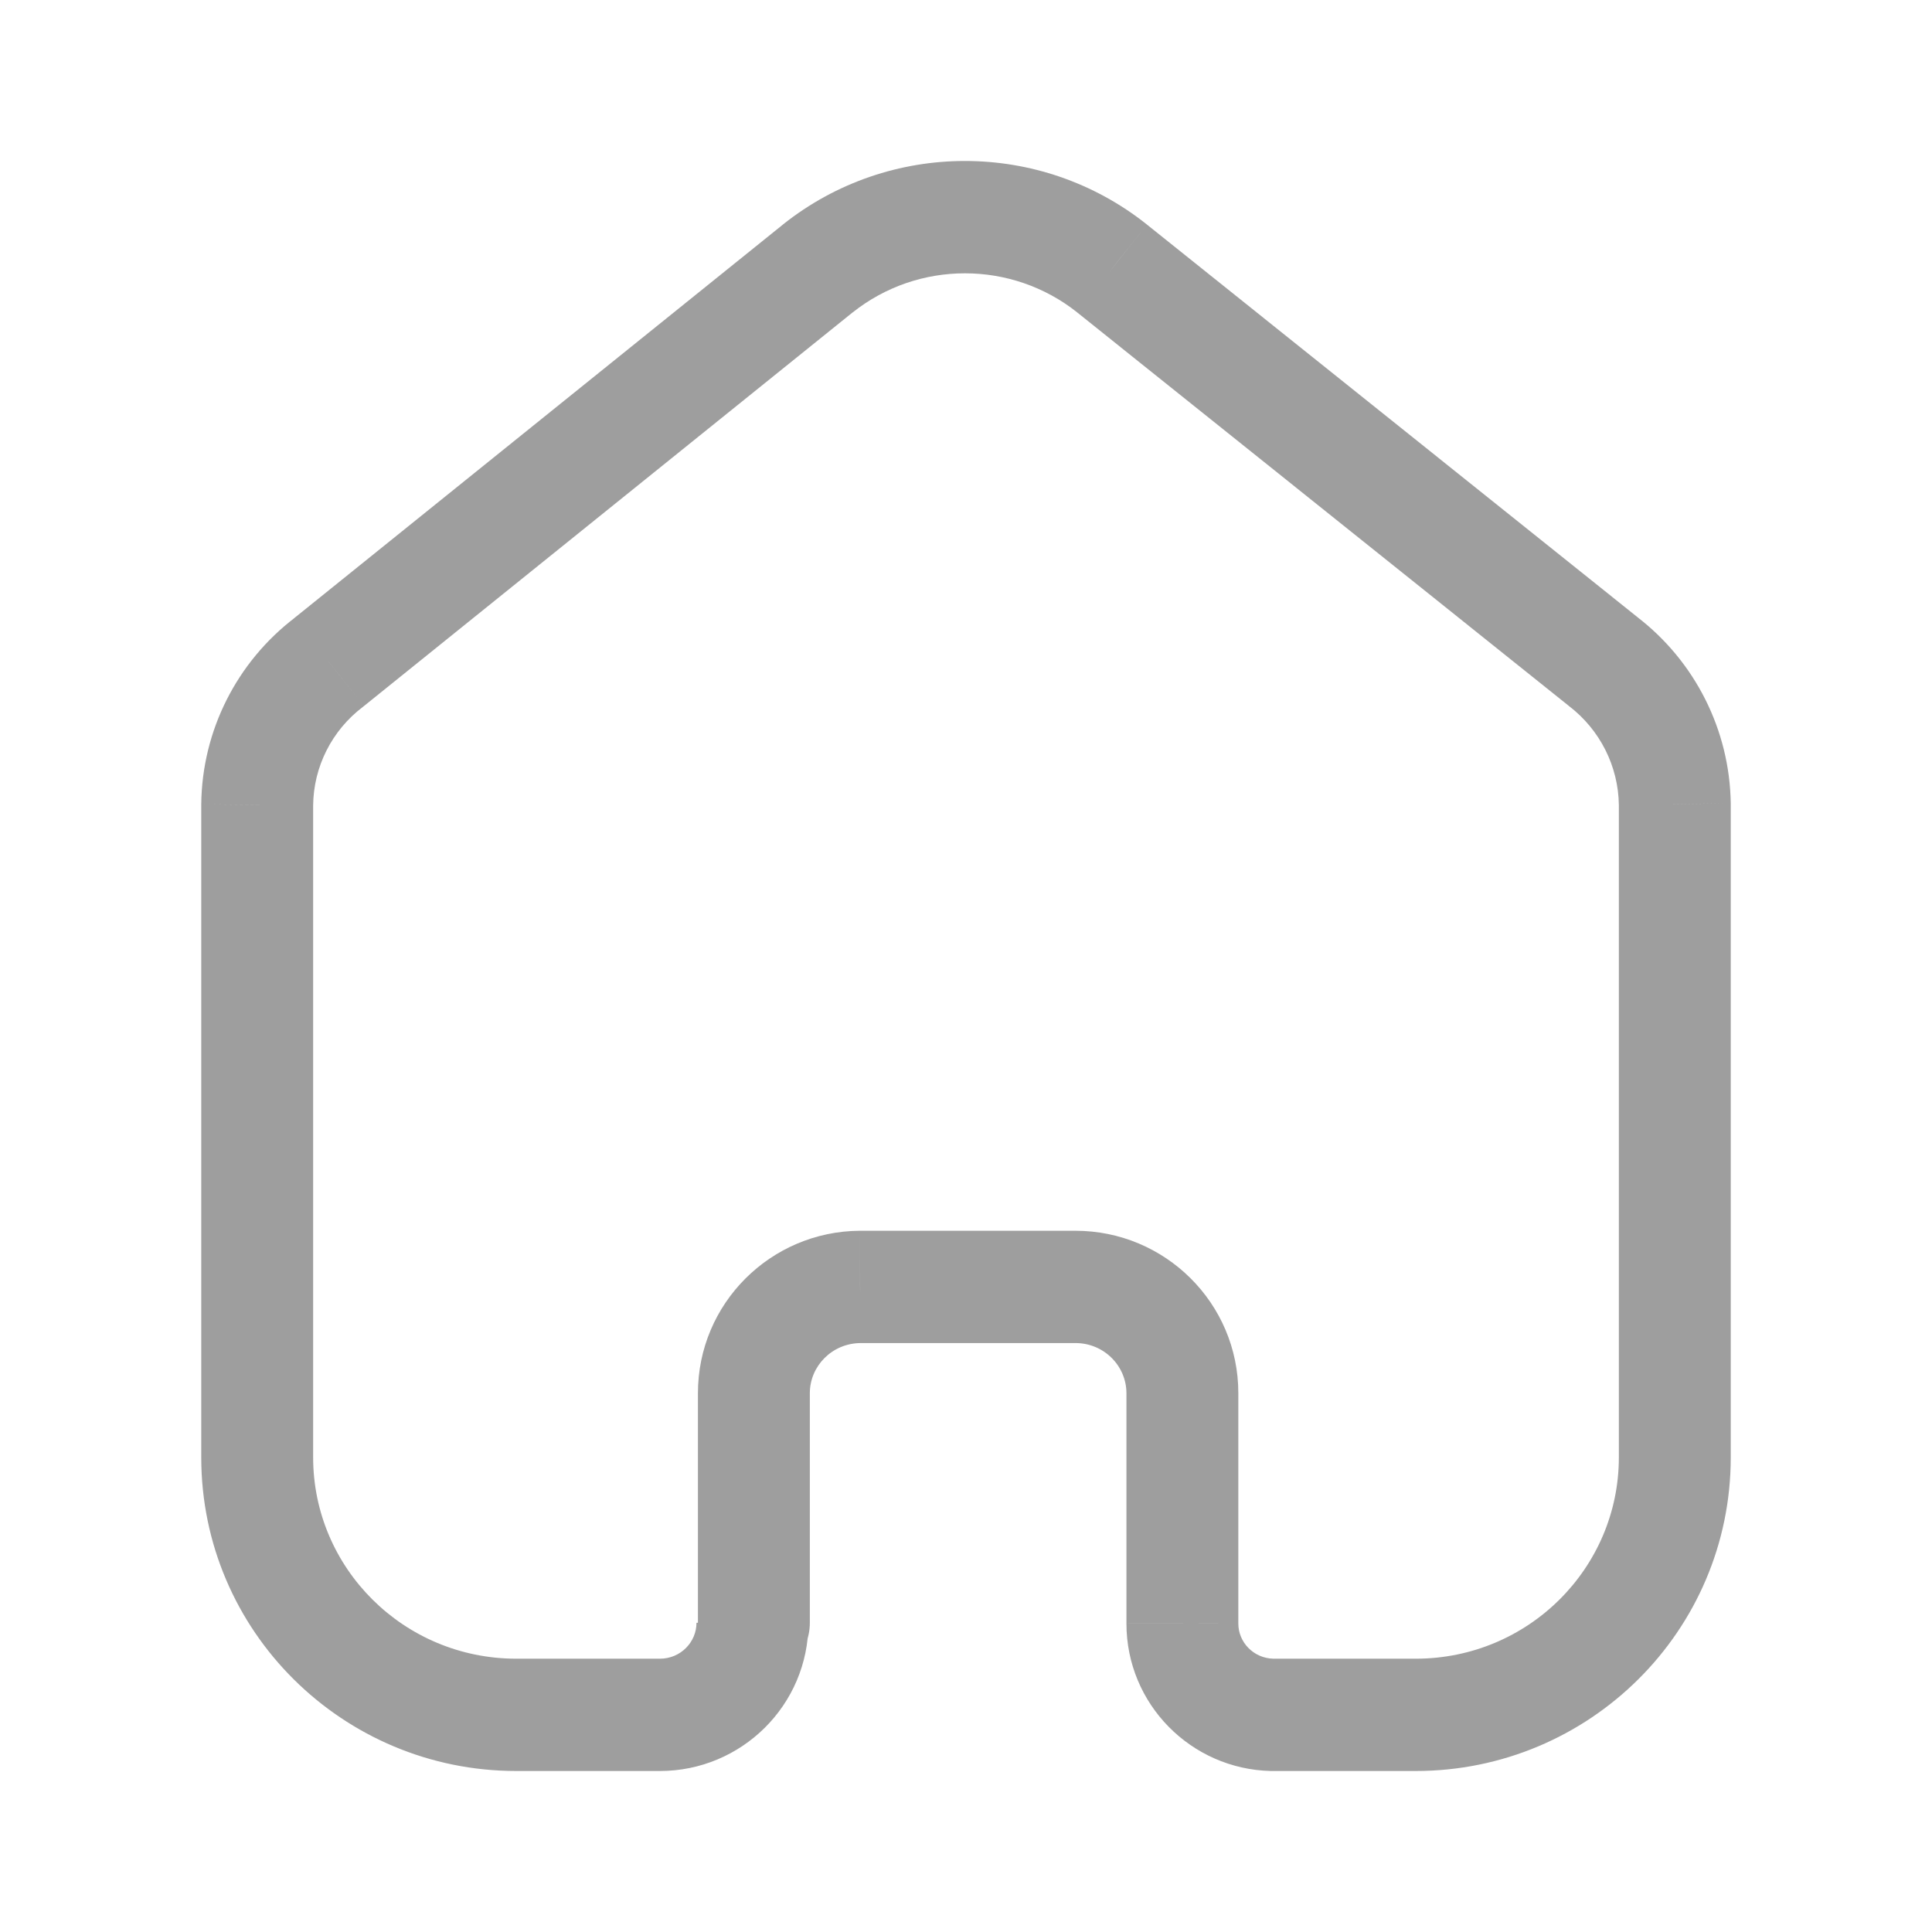
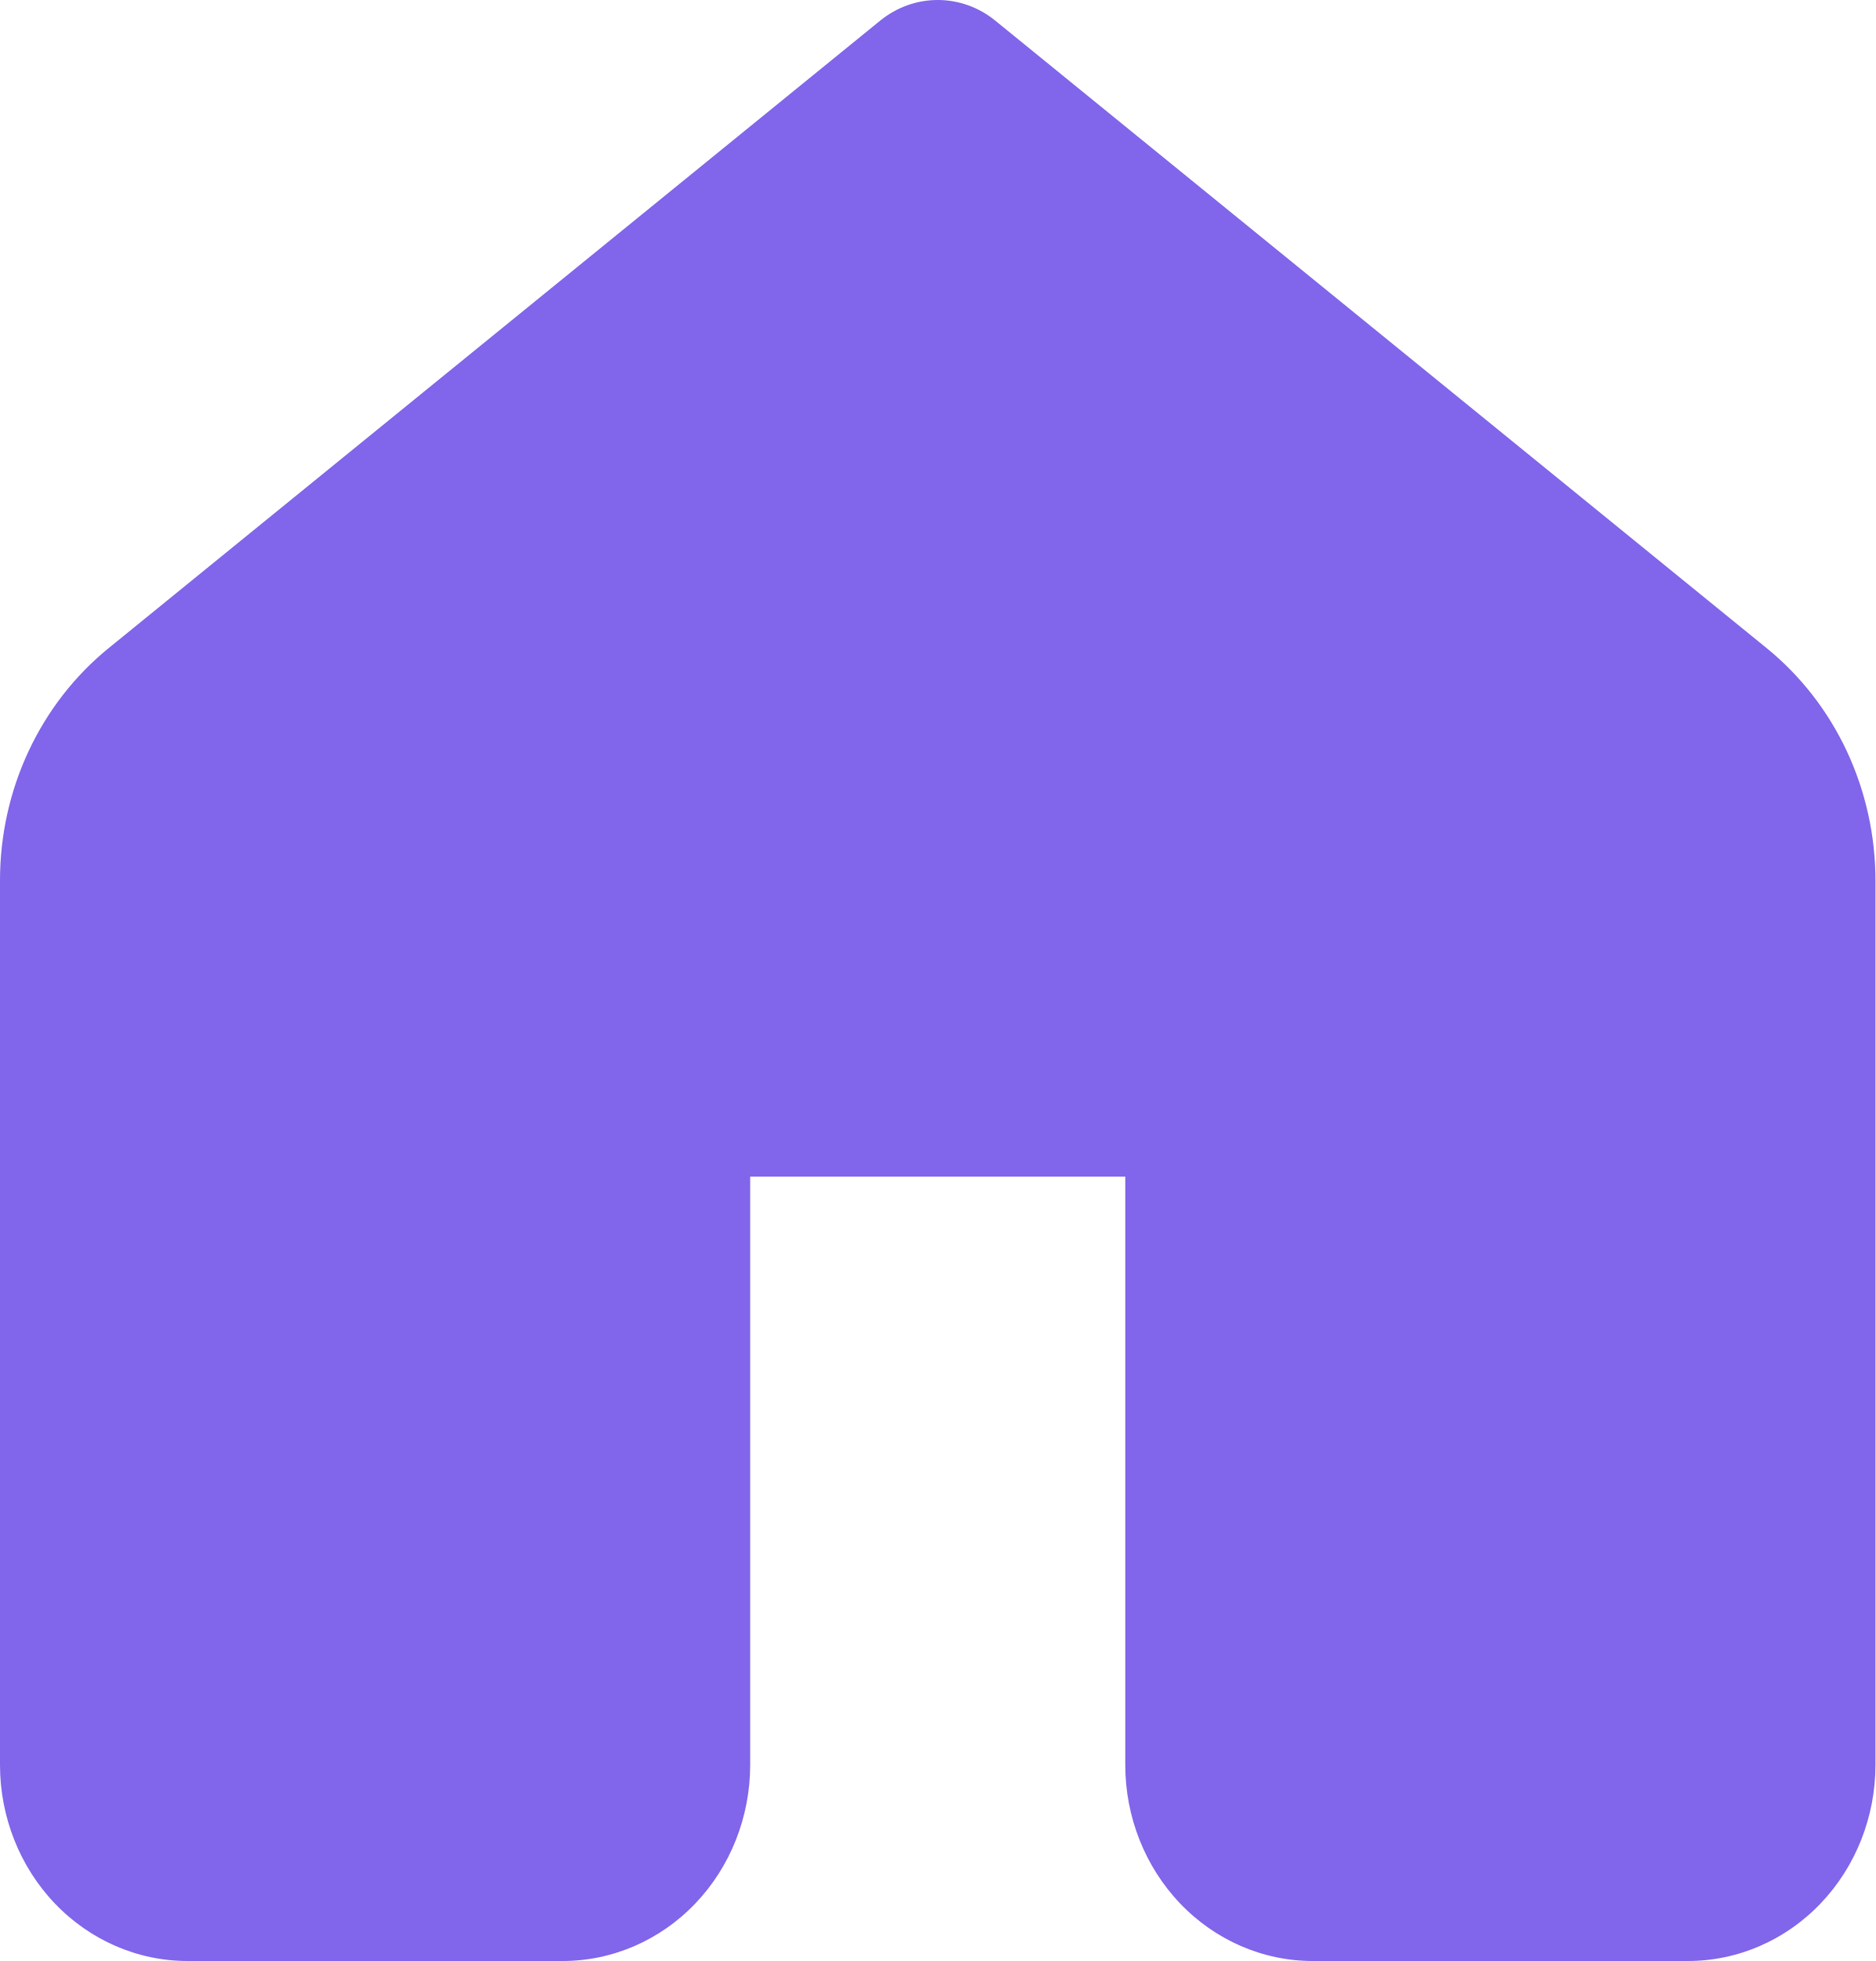
- <svg xmlns="http://www.w3.org/2000/svg" width="24" height="24" viewBox="0 0 24 24" fill="none">
-   <path d="M8.67 20.159C8.67 20.545 8.981 20.857 9.365 20.857C9.749 20.857 10.06 20.545 10.06 20.159H8.67ZM9.365 17.307H10.06H9.365ZM10.685 15.987V15.289H10.68L10.685 15.987ZM14.688 20.168L15.383 20.169V20.168H14.688ZM15.803 21.302L15.787 22C15.792 22 15.797 22 15.803 22V21.302ZM17.586 21.302V20.605V21.302ZM20.805 9.989H21.5L21.5 9.979L20.805 9.989ZM19.913 8.217L19.48 8.762C19.484 8.765 19.487 8.768 19.491 8.771L19.913 8.217ZM13.814 3.335L14.248 2.79L14.246 2.788L13.814 3.335ZM10.159 3.335L9.727 2.788L9.724 2.791L10.159 3.335ZM4.087 8.226L4.507 8.782C4.512 8.778 4.517 8.774 4.522 8.77L4.087 8.226ZM3.195 9.998L2.5 9.991V9.998H3.195ZM10.06 20.159V17.307H8.67V20.159H10.06ZM10.06 17.307C10.06 16.971 10.335 16.687 10.689 16.684L10.68 15.289C9.574 15.296 8.67 16.191 8.67 17.307H10.06ZM10.685 16.684H13.36V15.289H10.685V16.684ZM13.36 16.684C13.716 16.684 13.993 16.97 13.993 17.307H15.383C15.383 16.186 14.471 15.289 13.36 15.289V16.684ZM13.993 17.307V20.168H15.383V17.307H13.993ZM13.993 20.168C13.993 21.17 14.796 21.977 15.787 22L15.819 20.605C15.57 20.599 15.383 20.399 15.383 20.169L13.993 20.168ZM15.803 22H17.586V20.605H15.803V22ZM17.586 22C19.741 22 21.5 20.262 21.5 18.104H20.11C20.11 19.479 18.986 20.605 17.586 20.605V22ZM21.5 18.104V9.989H20.11V18.104H21.5ZM21.5 9.979C21.487 9.069 21.057 8.216 20.335 7.662L19.491 8.771C19.877 9.067 20.103 9.519 20.11 9.998L21.5 9.979ZM20.347 7.671L14.248 2.79L13.381 3.881L19.48 8.762L20.347 7.671ZM14.246 2.788C12.925 1.737 11.048 1.737 9.727 2.788L10.591 3.882C11.406 3.233 12.567 3.233 13.383 3.882L14.246 2.788ZM9.724 2.791L3.652 7.681L4.522 8.77L10.594 3.879L9.724 2.791ZM3.667 7.67C2.941 8.222 2.509 9.078 2.5 9.991L3.89 10.004C3.895 9.526 4.121 9.075 4.507 8.782L3.667 7.67ZM2.5 9.998V18.104H3.89V9.998H2.5ZM2.5 18.104C2.5 20.262 4.259 22 6.414 22V20.605C5.014 20.605 3.89 19.479 3.89 18.104H2.5ZM6.414 22H8.197V20.605H6.414V22ZM8.197 22C9.21 22 10.043 21.183 10.043 20.159H8.652C8.652 20.399 8.455 20.605 8.197 20.605V22Z" fill="#9E9E9E" />
+ <svg xmlns="http://www.w3.org/2000/svg" width="22" height="23" viewBox="0 0 22 23" fill="none">
+   <path d="M11.675 0.242C11.482 0.085 11.245 0 11 0C10.755 0 10.518 0.085 10.325 0.242L1.274 7.602C0.877 7.925 0.556 8.338 0.335 8.811C0.114 9.283 -0 9.802 7.94346e-07 10.327V20.7C7.94346e-07 21.31 0.232 21.895 0.644 22.326C1.057 22.758 1.617 23 2.2 23H6.6C7.183 23 7.743 22.758 8.156 22.326C8.568 21.895 8.8 21.31 8.8 20.7V13.8H13.2V20.7C13.2 21.31 13.432 21.895 13.844 22.326C14.257 22.758 14.816 23 15.4 23H19.8C20.384 23 20.943 22.758 21.356 22.326C21.768 21.895 22 21.31 22 20.7V10.327C22 9.802 21.885 9.283 21.664 8.81C21.443 8.338 21.121 7.925 20.724 7.602L11.675 0.242Z" fill="#8165EA" />
</svg>
